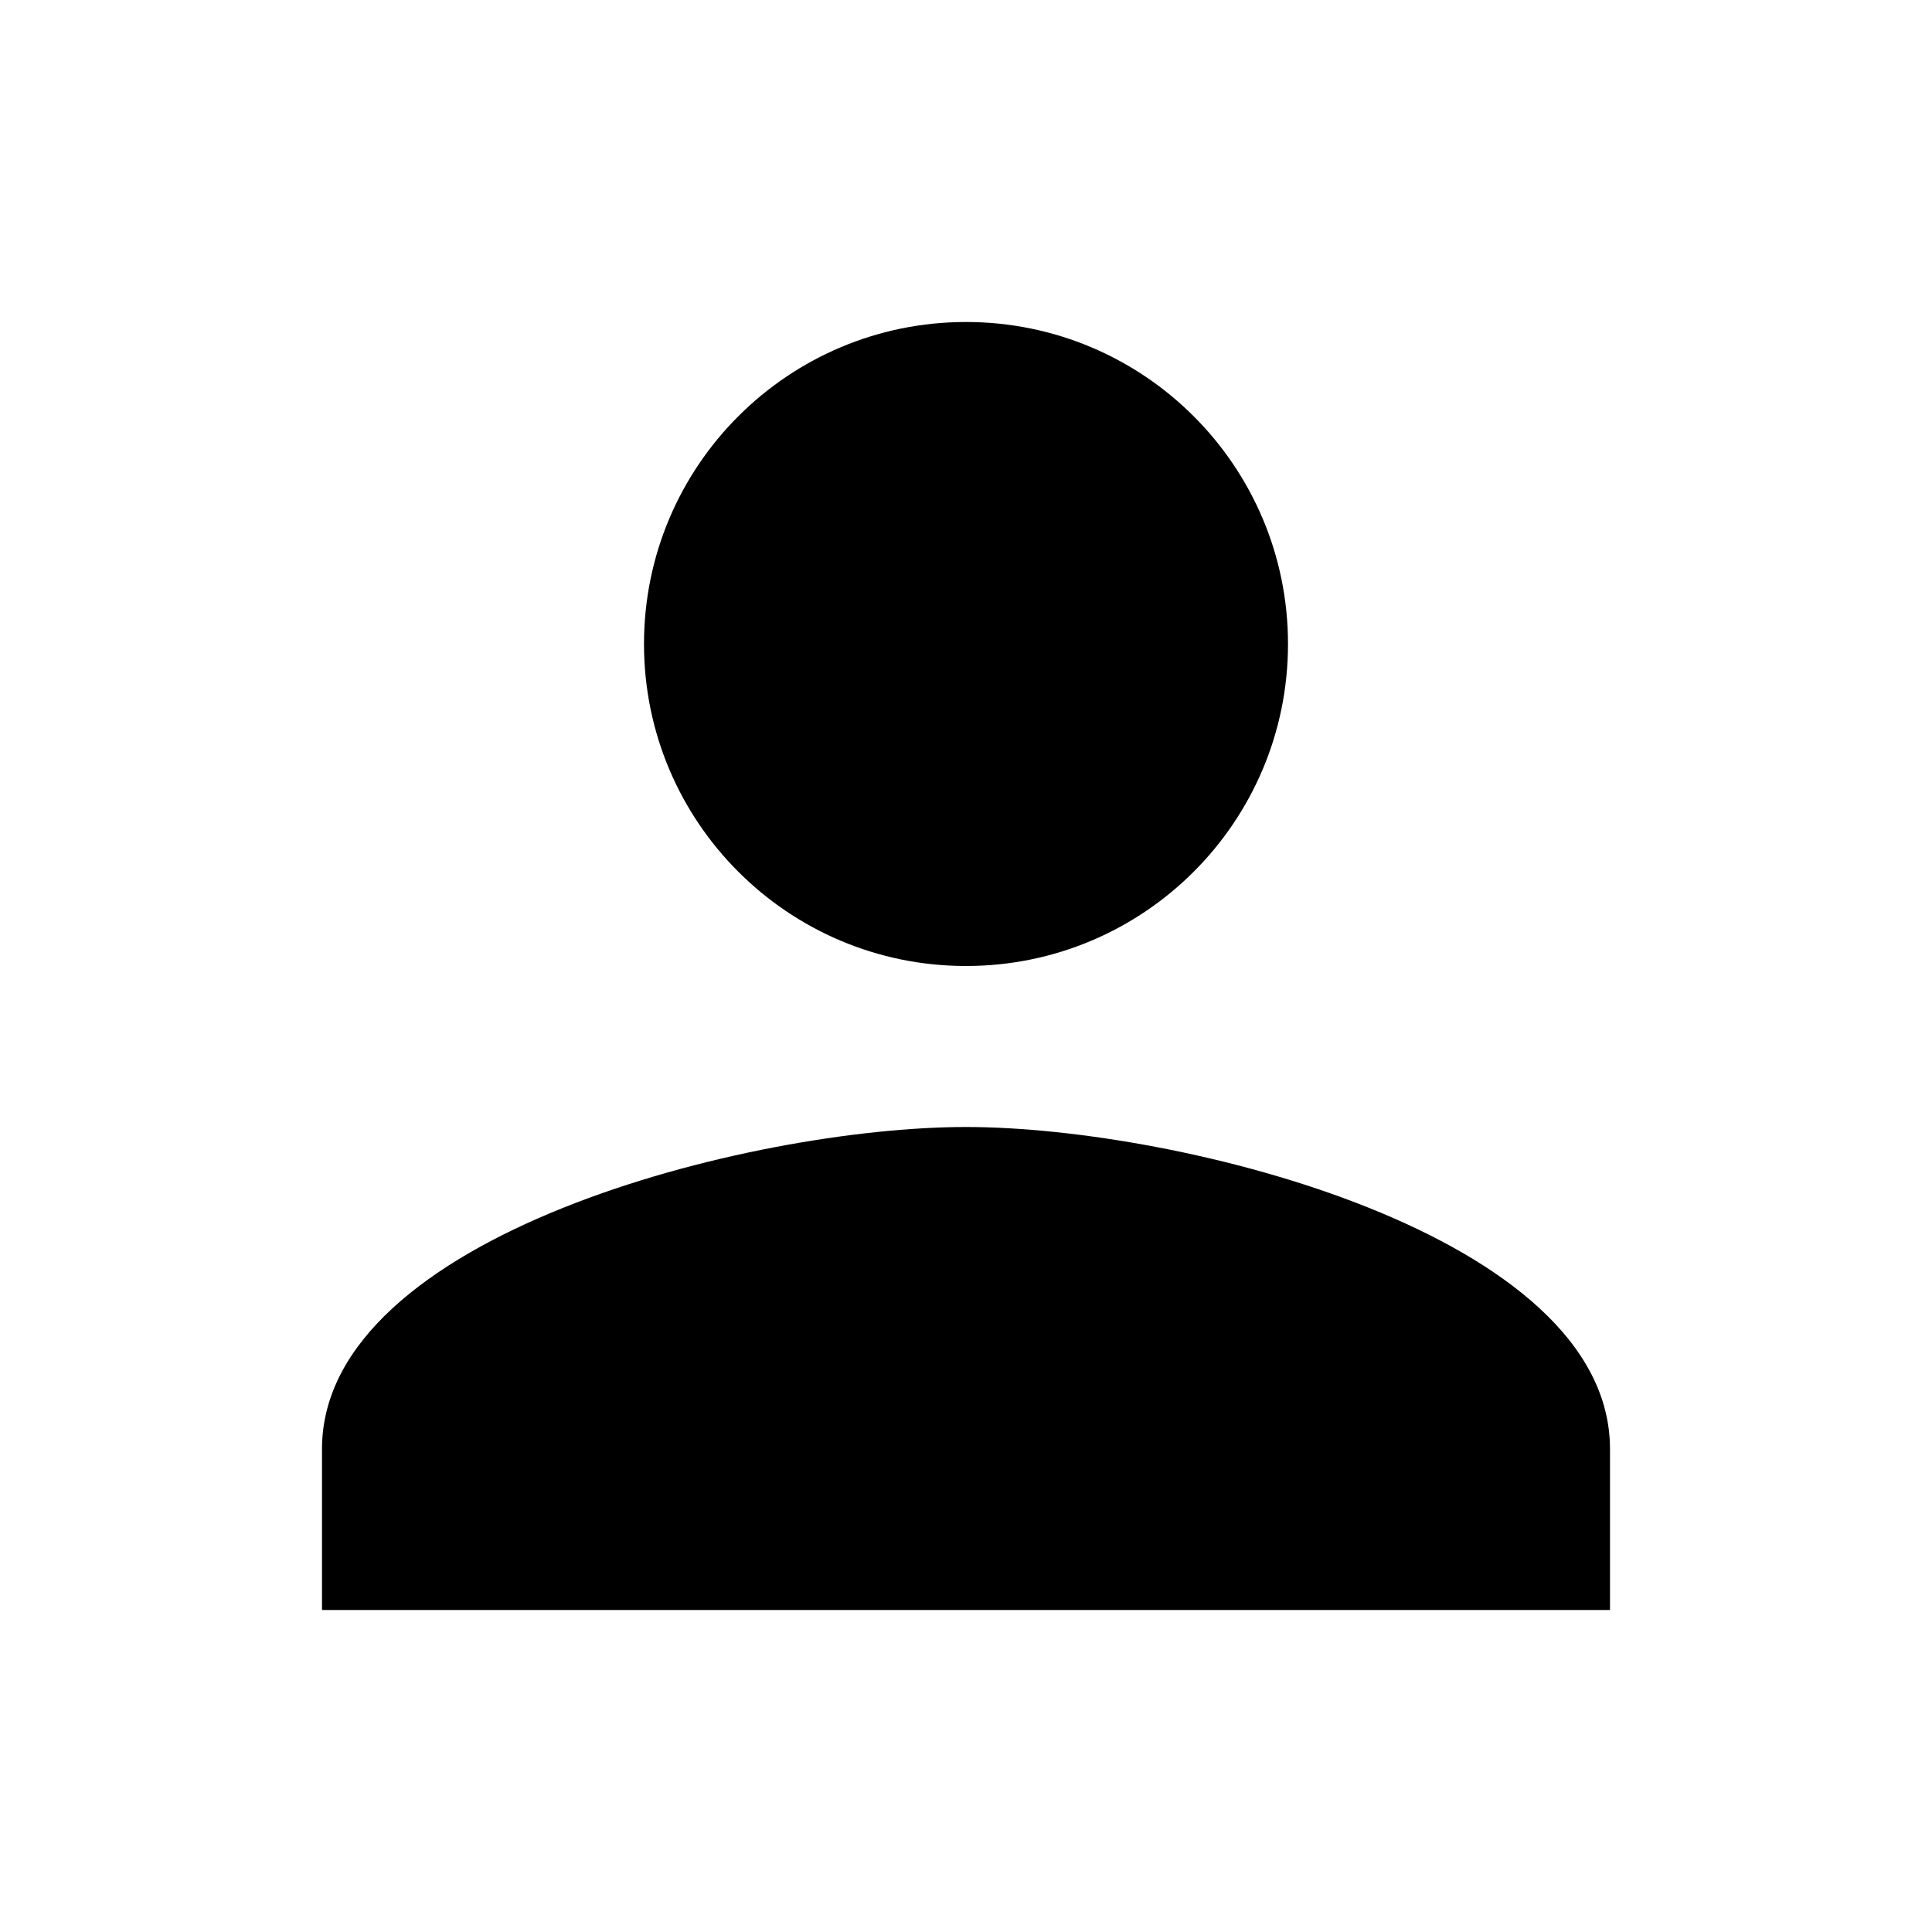
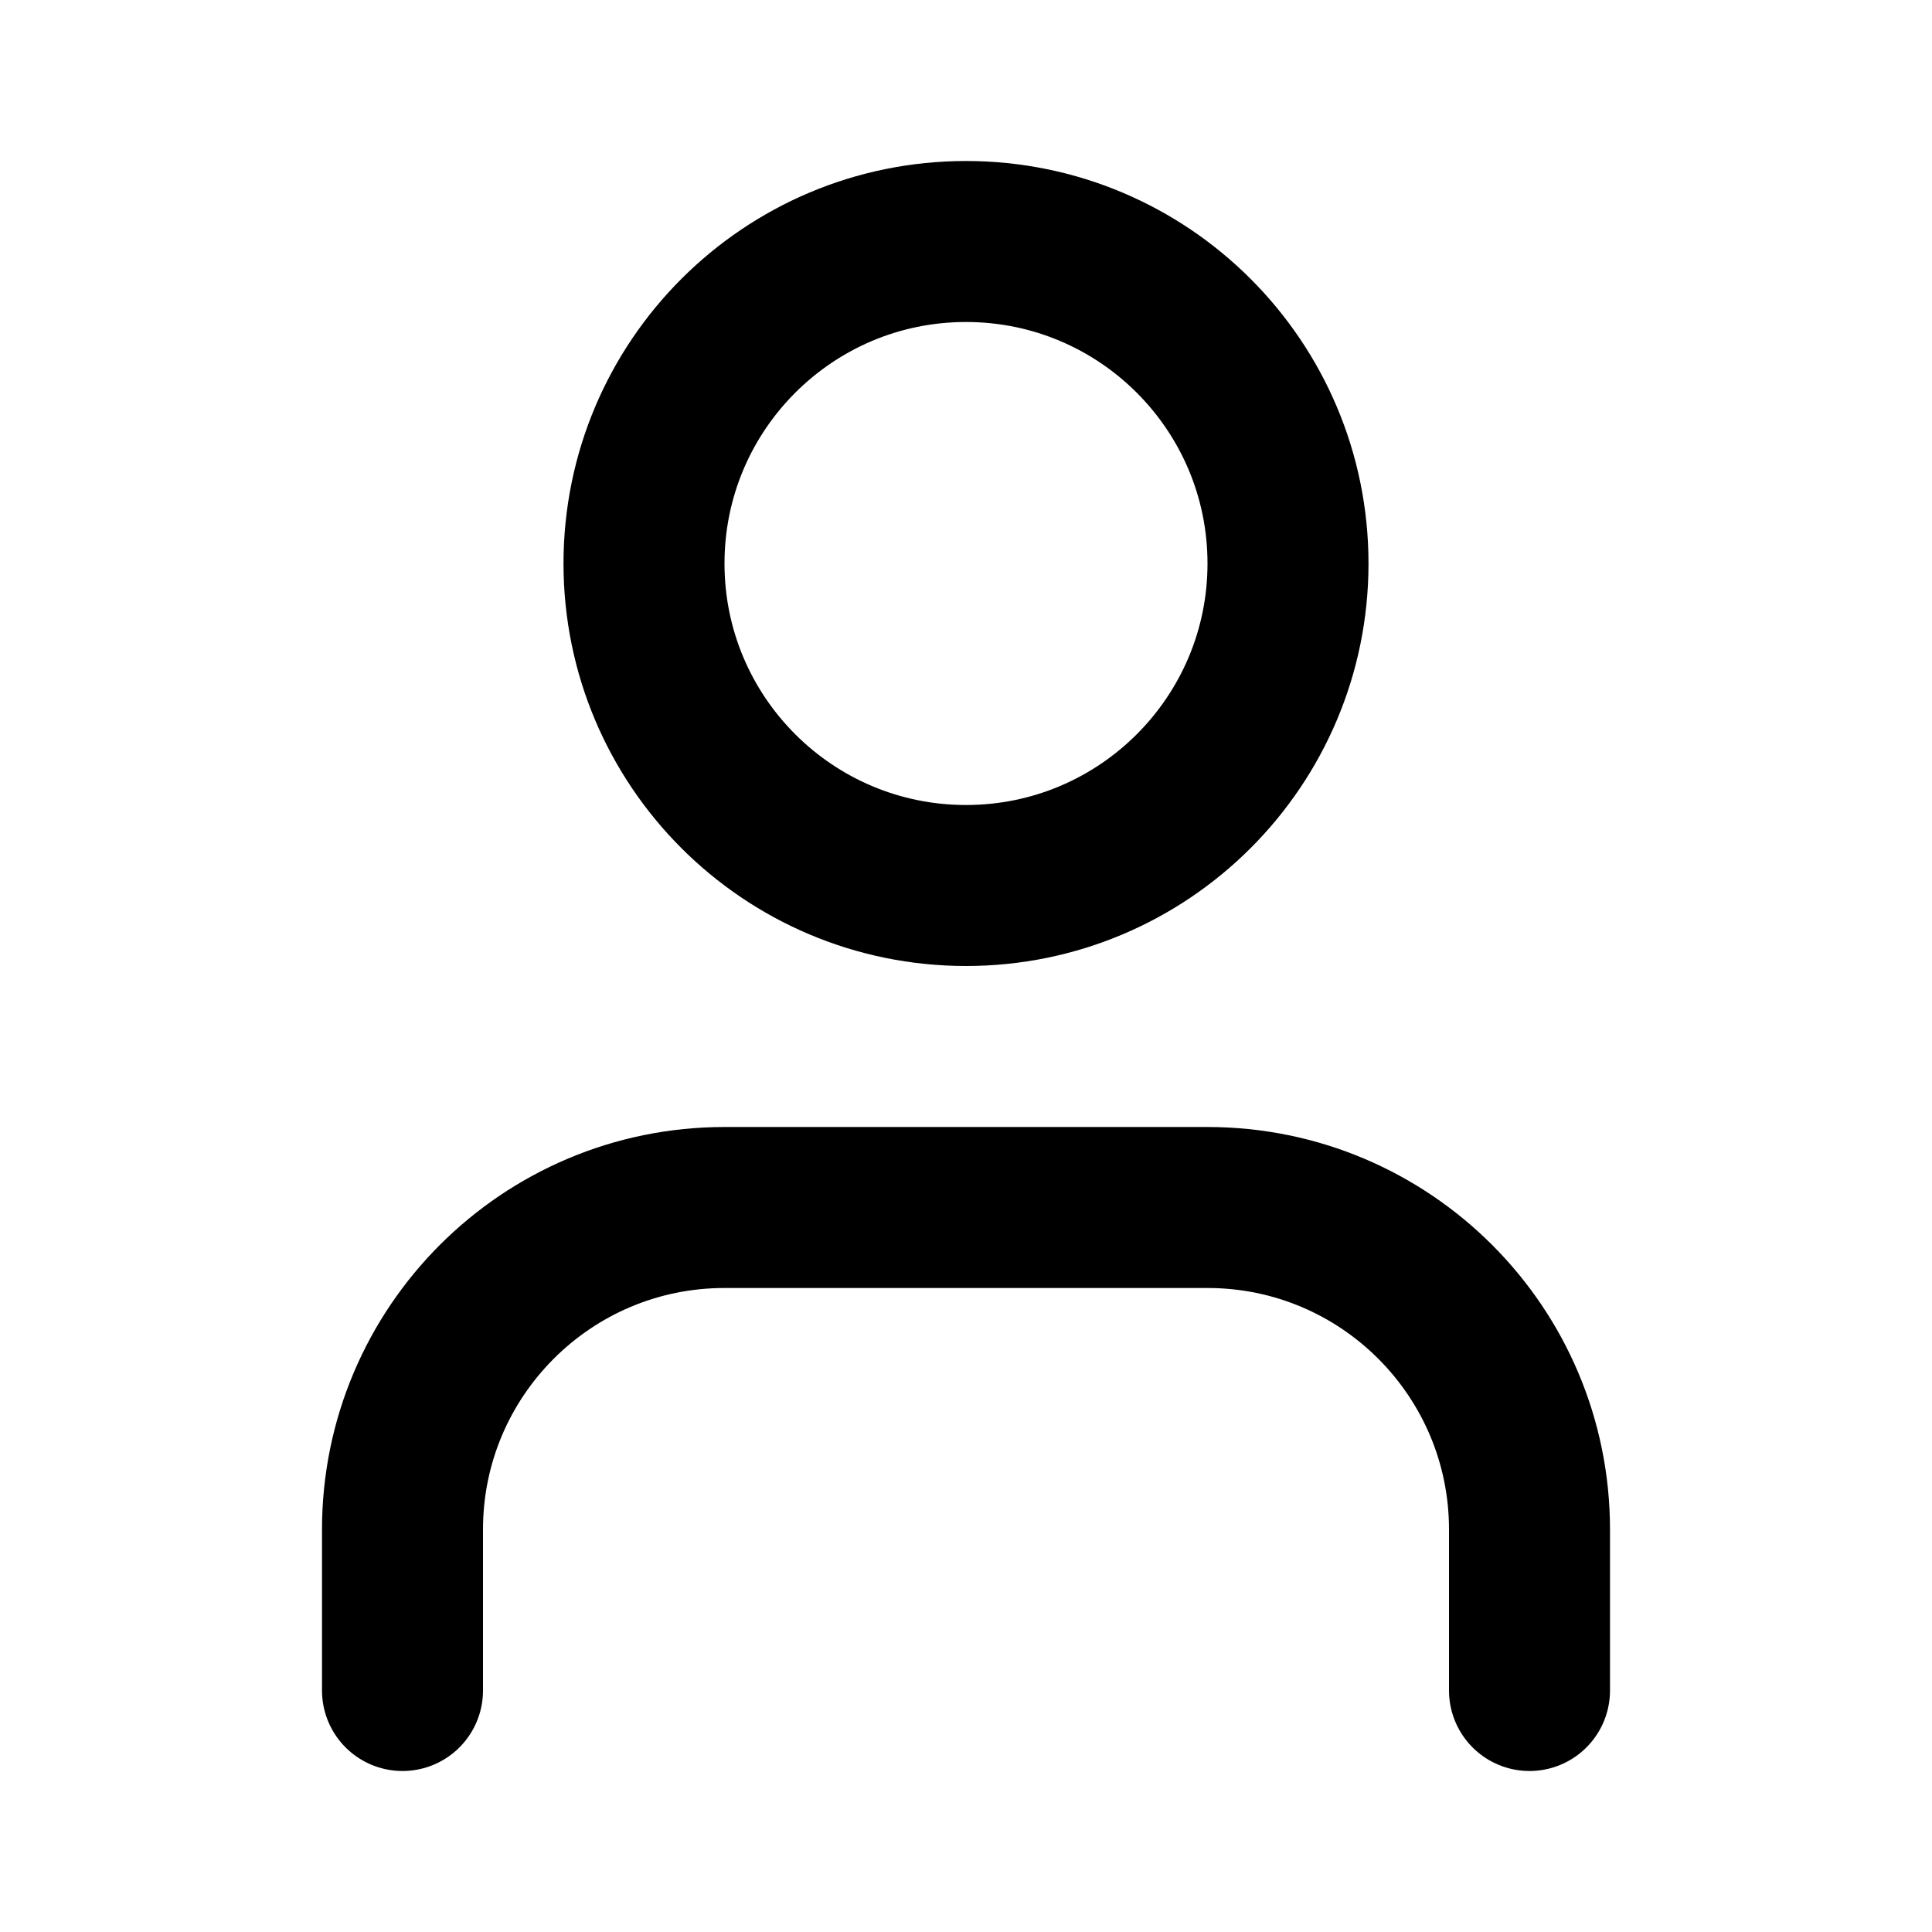
- <svg xmlns="http://www.w3.org/2000/svg" width="24" height="24" viewBox="0 0 24 24" fill="currentColor">
-   <path d="M12 12c2.21 0 4-1.79 4-4s-1.79-4-4-4-4 1.79-4 4 1.79 4 4 4zm0 2c-2.67 0-8 1.34-8 4v2h16v-2c0-2.66-5.33-4-8-4z" />
+ <svg xmlns="http://www.w3.org/2000/svg" viewBox="0 0 24 24" fill="none" stroke="currentColor" stroke-width="2" stroke-linecap="round" stroke-linejoin="round">
+   <path d="M19 21v-2a4 4 0 0 0-4-4H9a4 4 0 0 0-4 4v2" />
+   <circle cx="12" cy="7" r="4" />
</svg>
